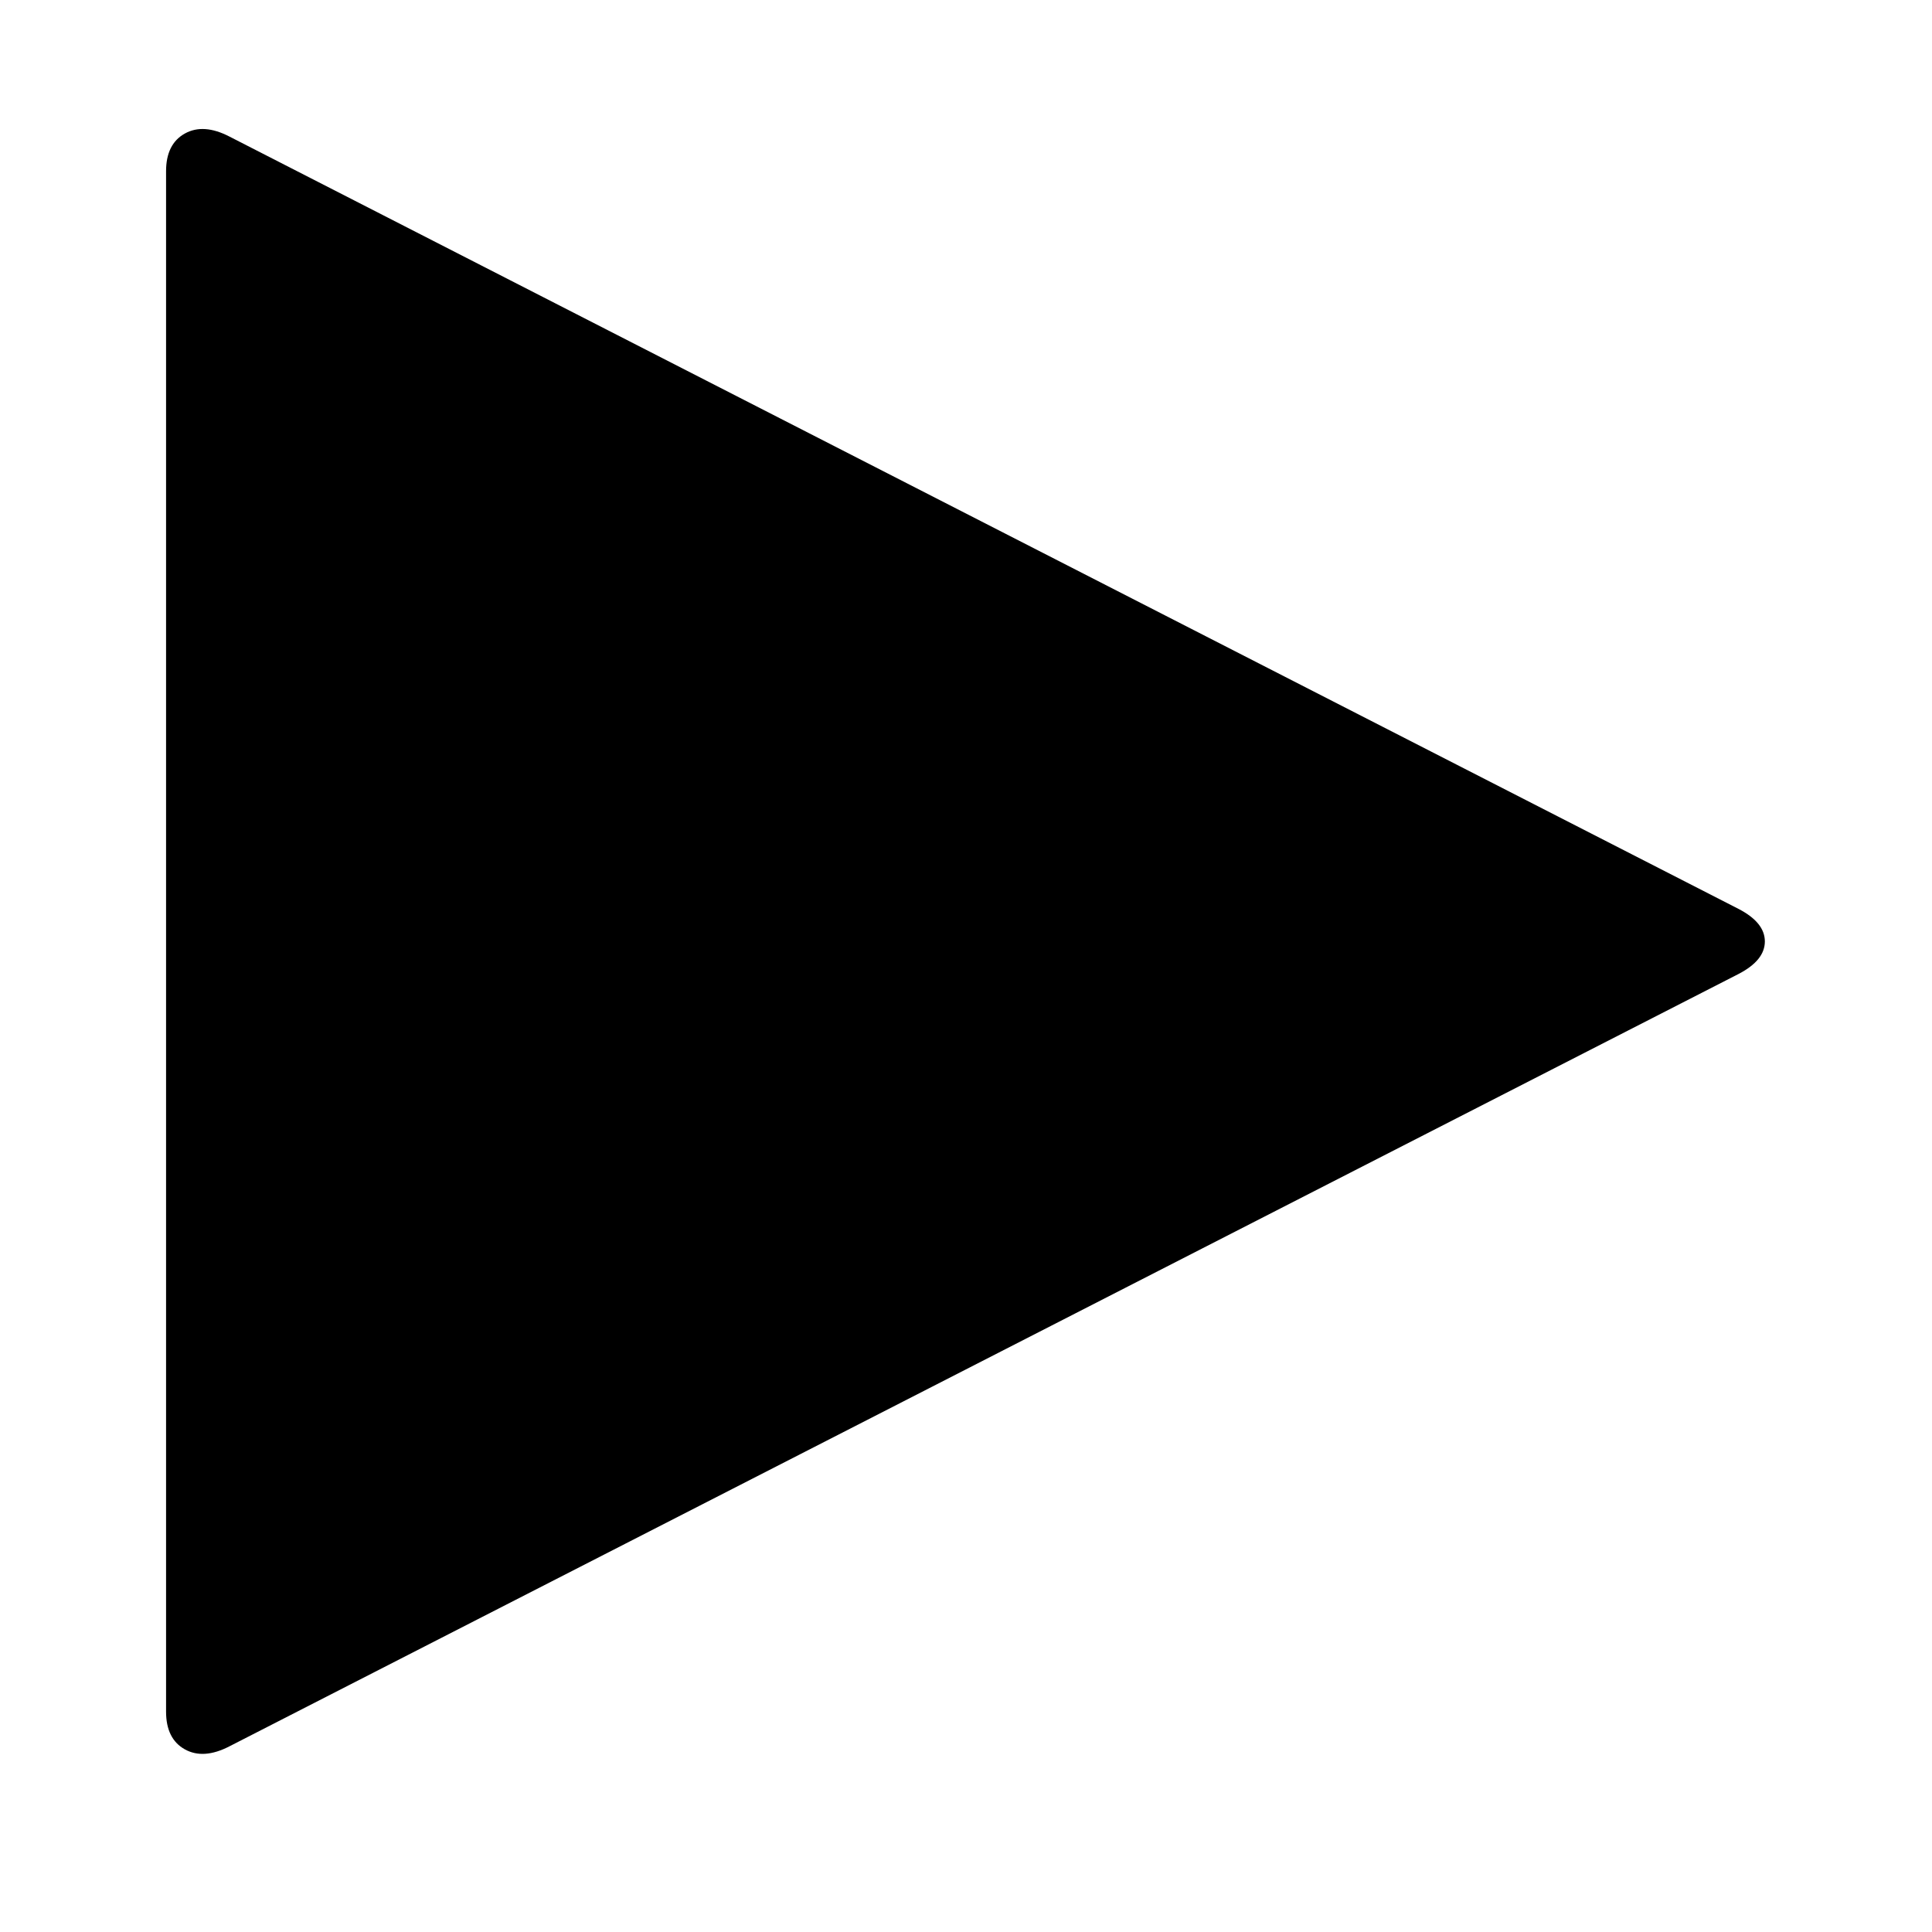
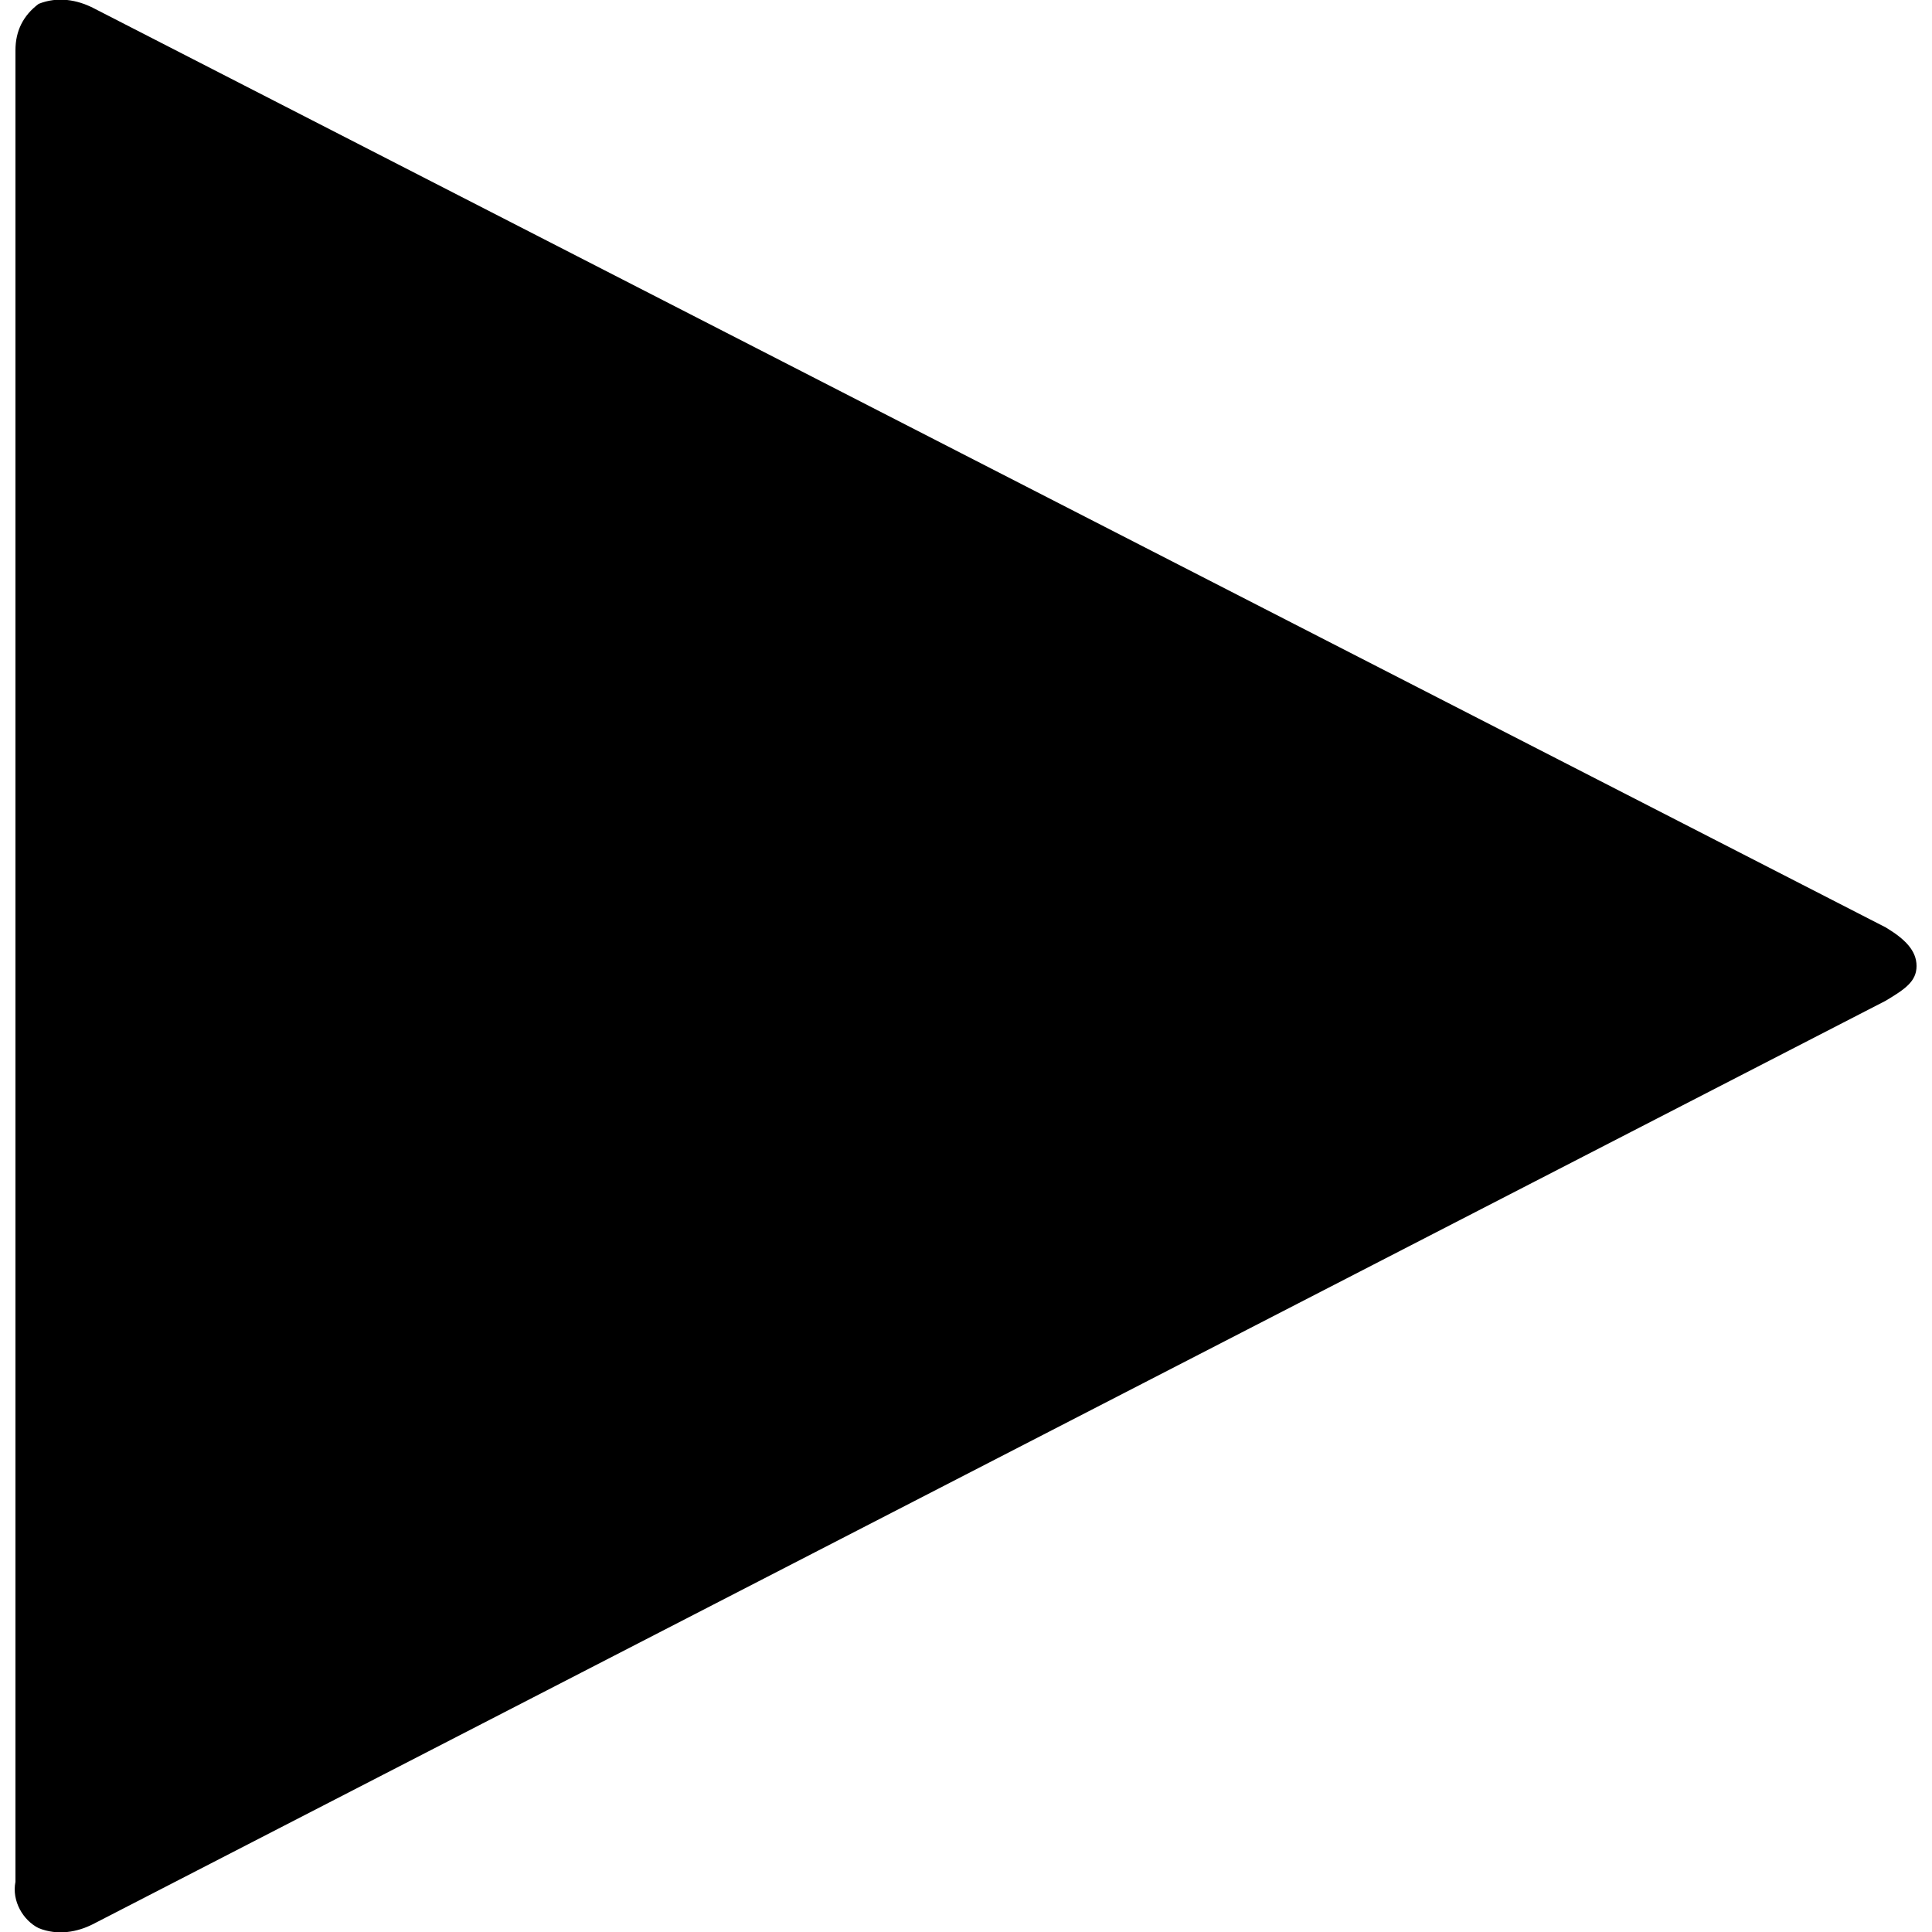
- <svg xmlns="http://www.w3.org/2000/svg" width="1792" height="1792" viewBox="0 0 1792 1792">
-   <path d="M1612.725 903.31L213.056 1619.657q-24.241 12.619-41.632 2.912-17.39-9.706-17.39-34.943V158.816q0-25.237 17.39-34.944 17.39-9.706 41.632 2.912L1612.725 843.13q24.241 12.619 24.241 30.09 0 17.472-24.241 30.09z" />
+ <svg xmlns="http://www.w3.org/2000/svg" viewBox="0 0 50 50">
+   <path d="M48.8 25.9L2.4 49.8c-.4.2-.9.3-1.4.1-.4-.2-.7-.7-.6-1.2V1.3C.4.8.6.4 1 .1c.5-.2 1-.1 1.4.1L48.8 24c.5.3.8.6.8 1s-.3.6-.8.9z" />
</svg>
